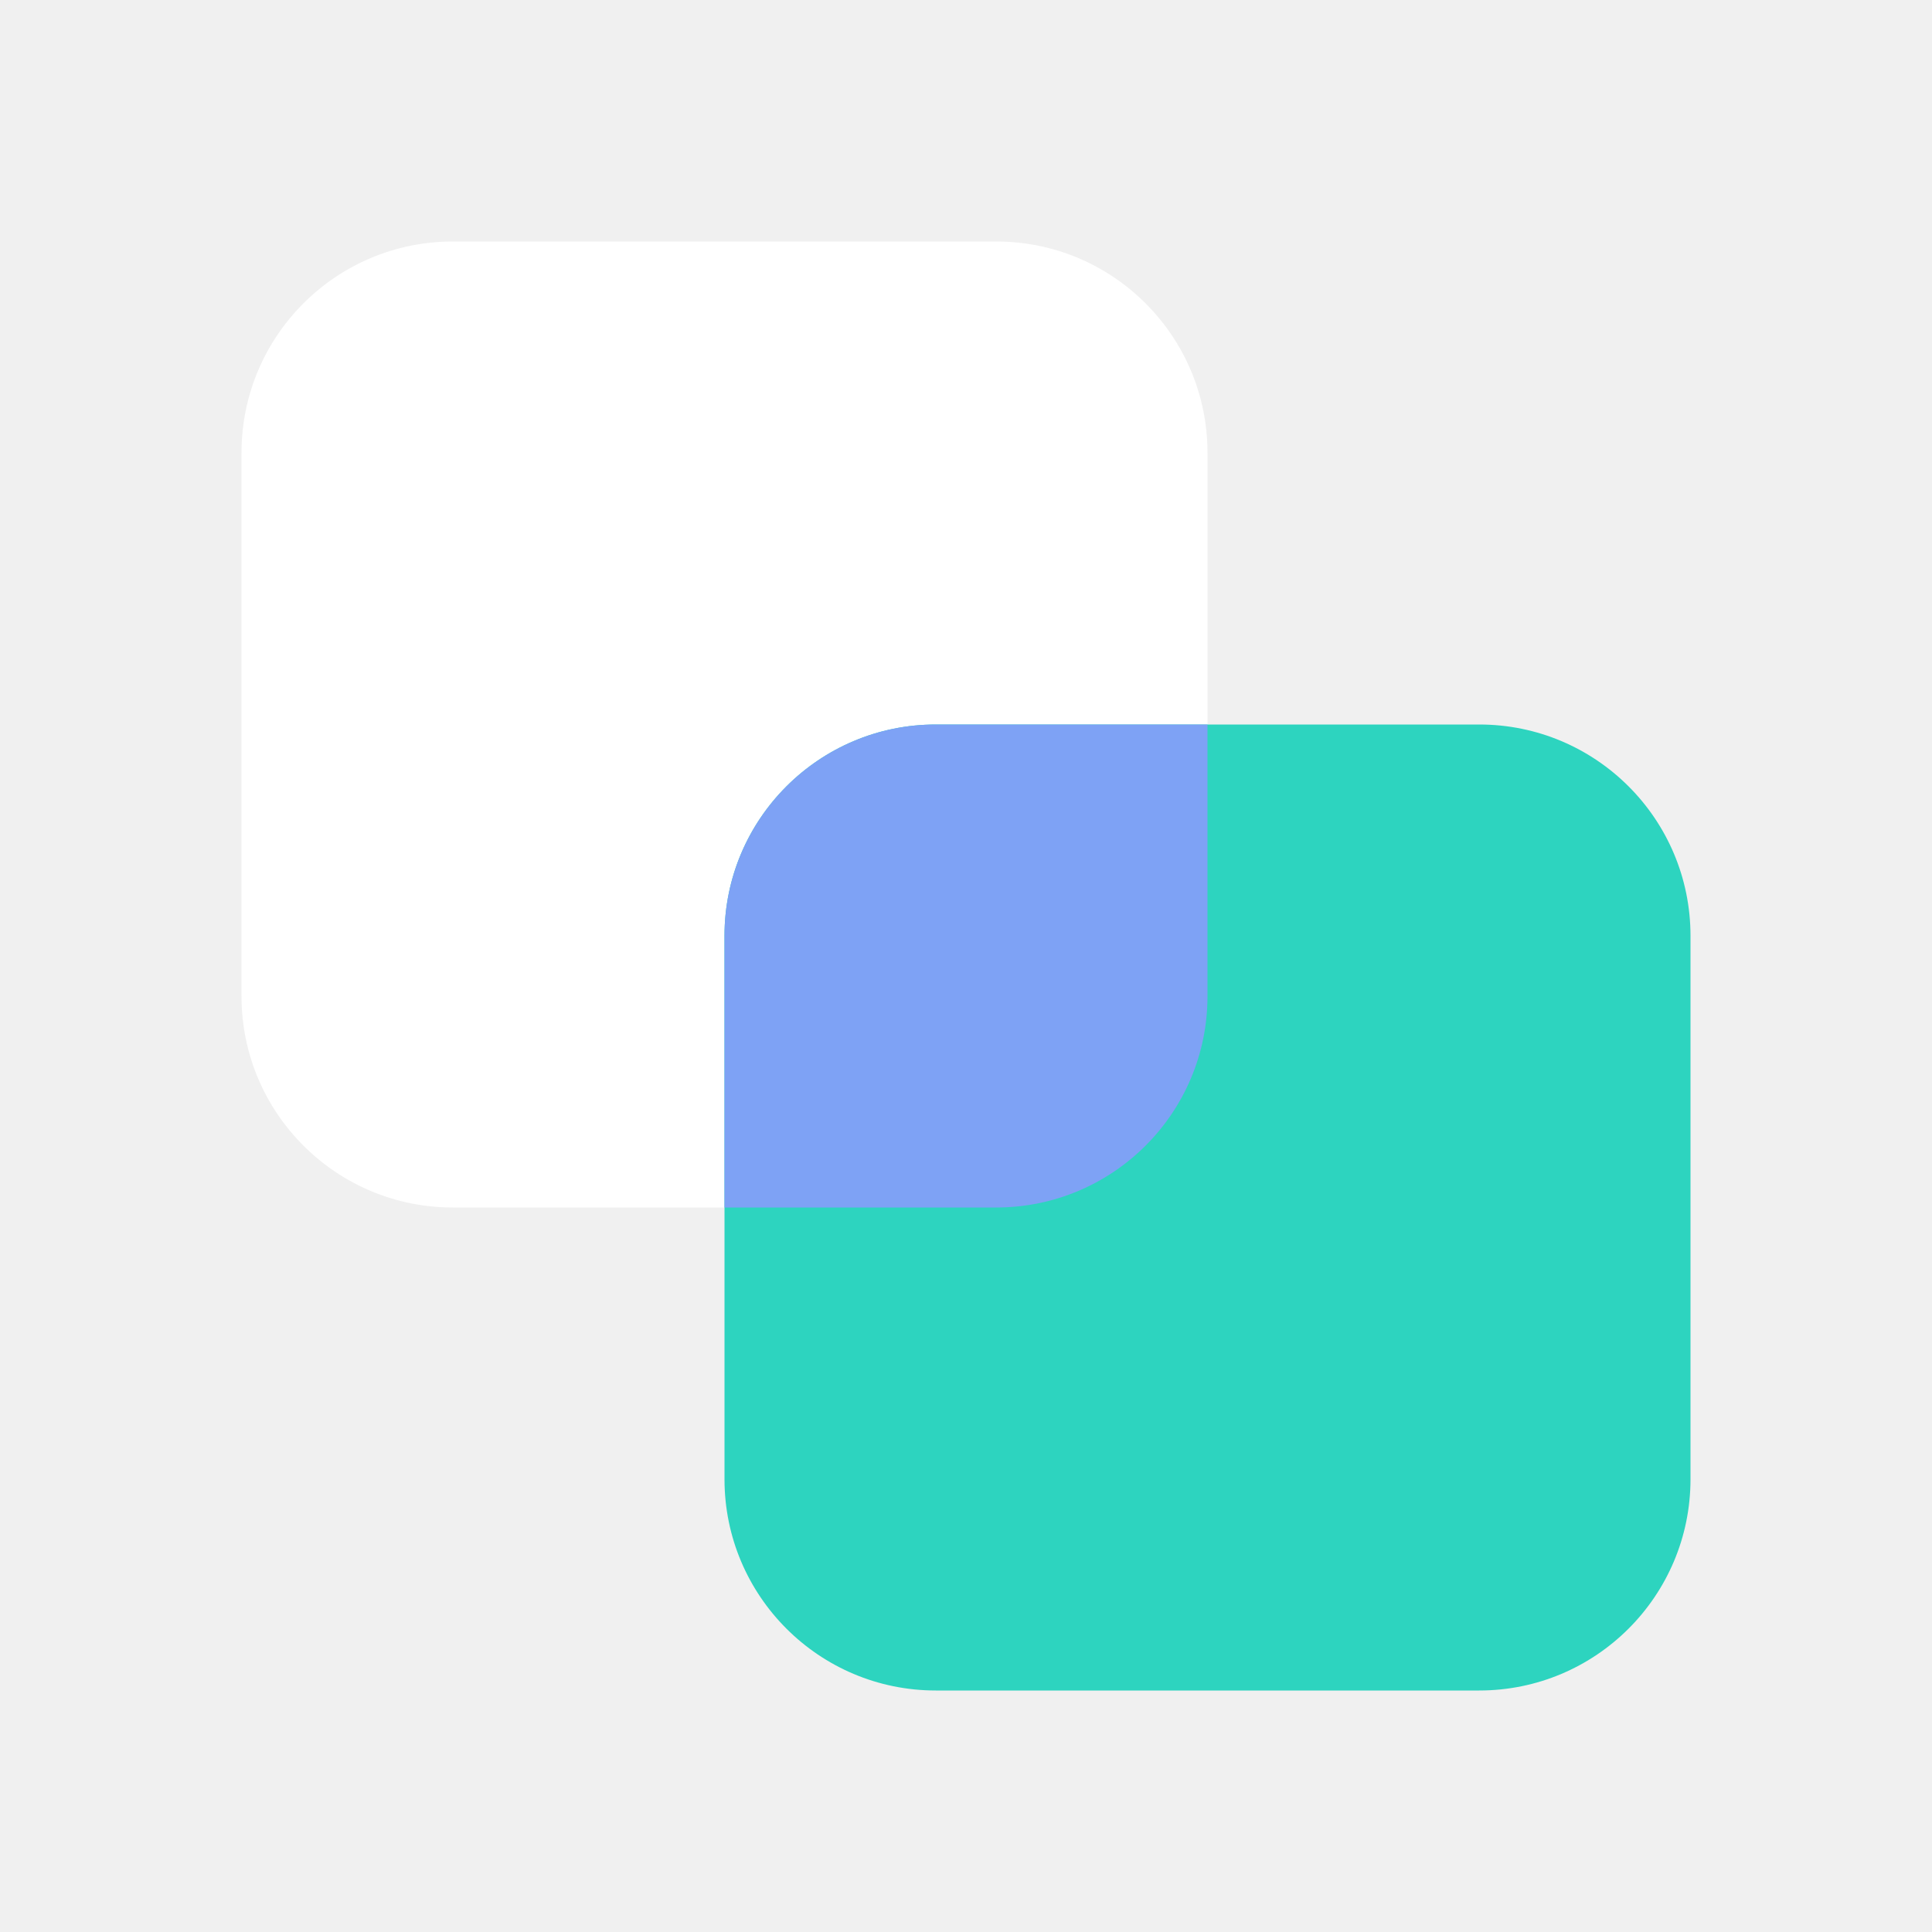
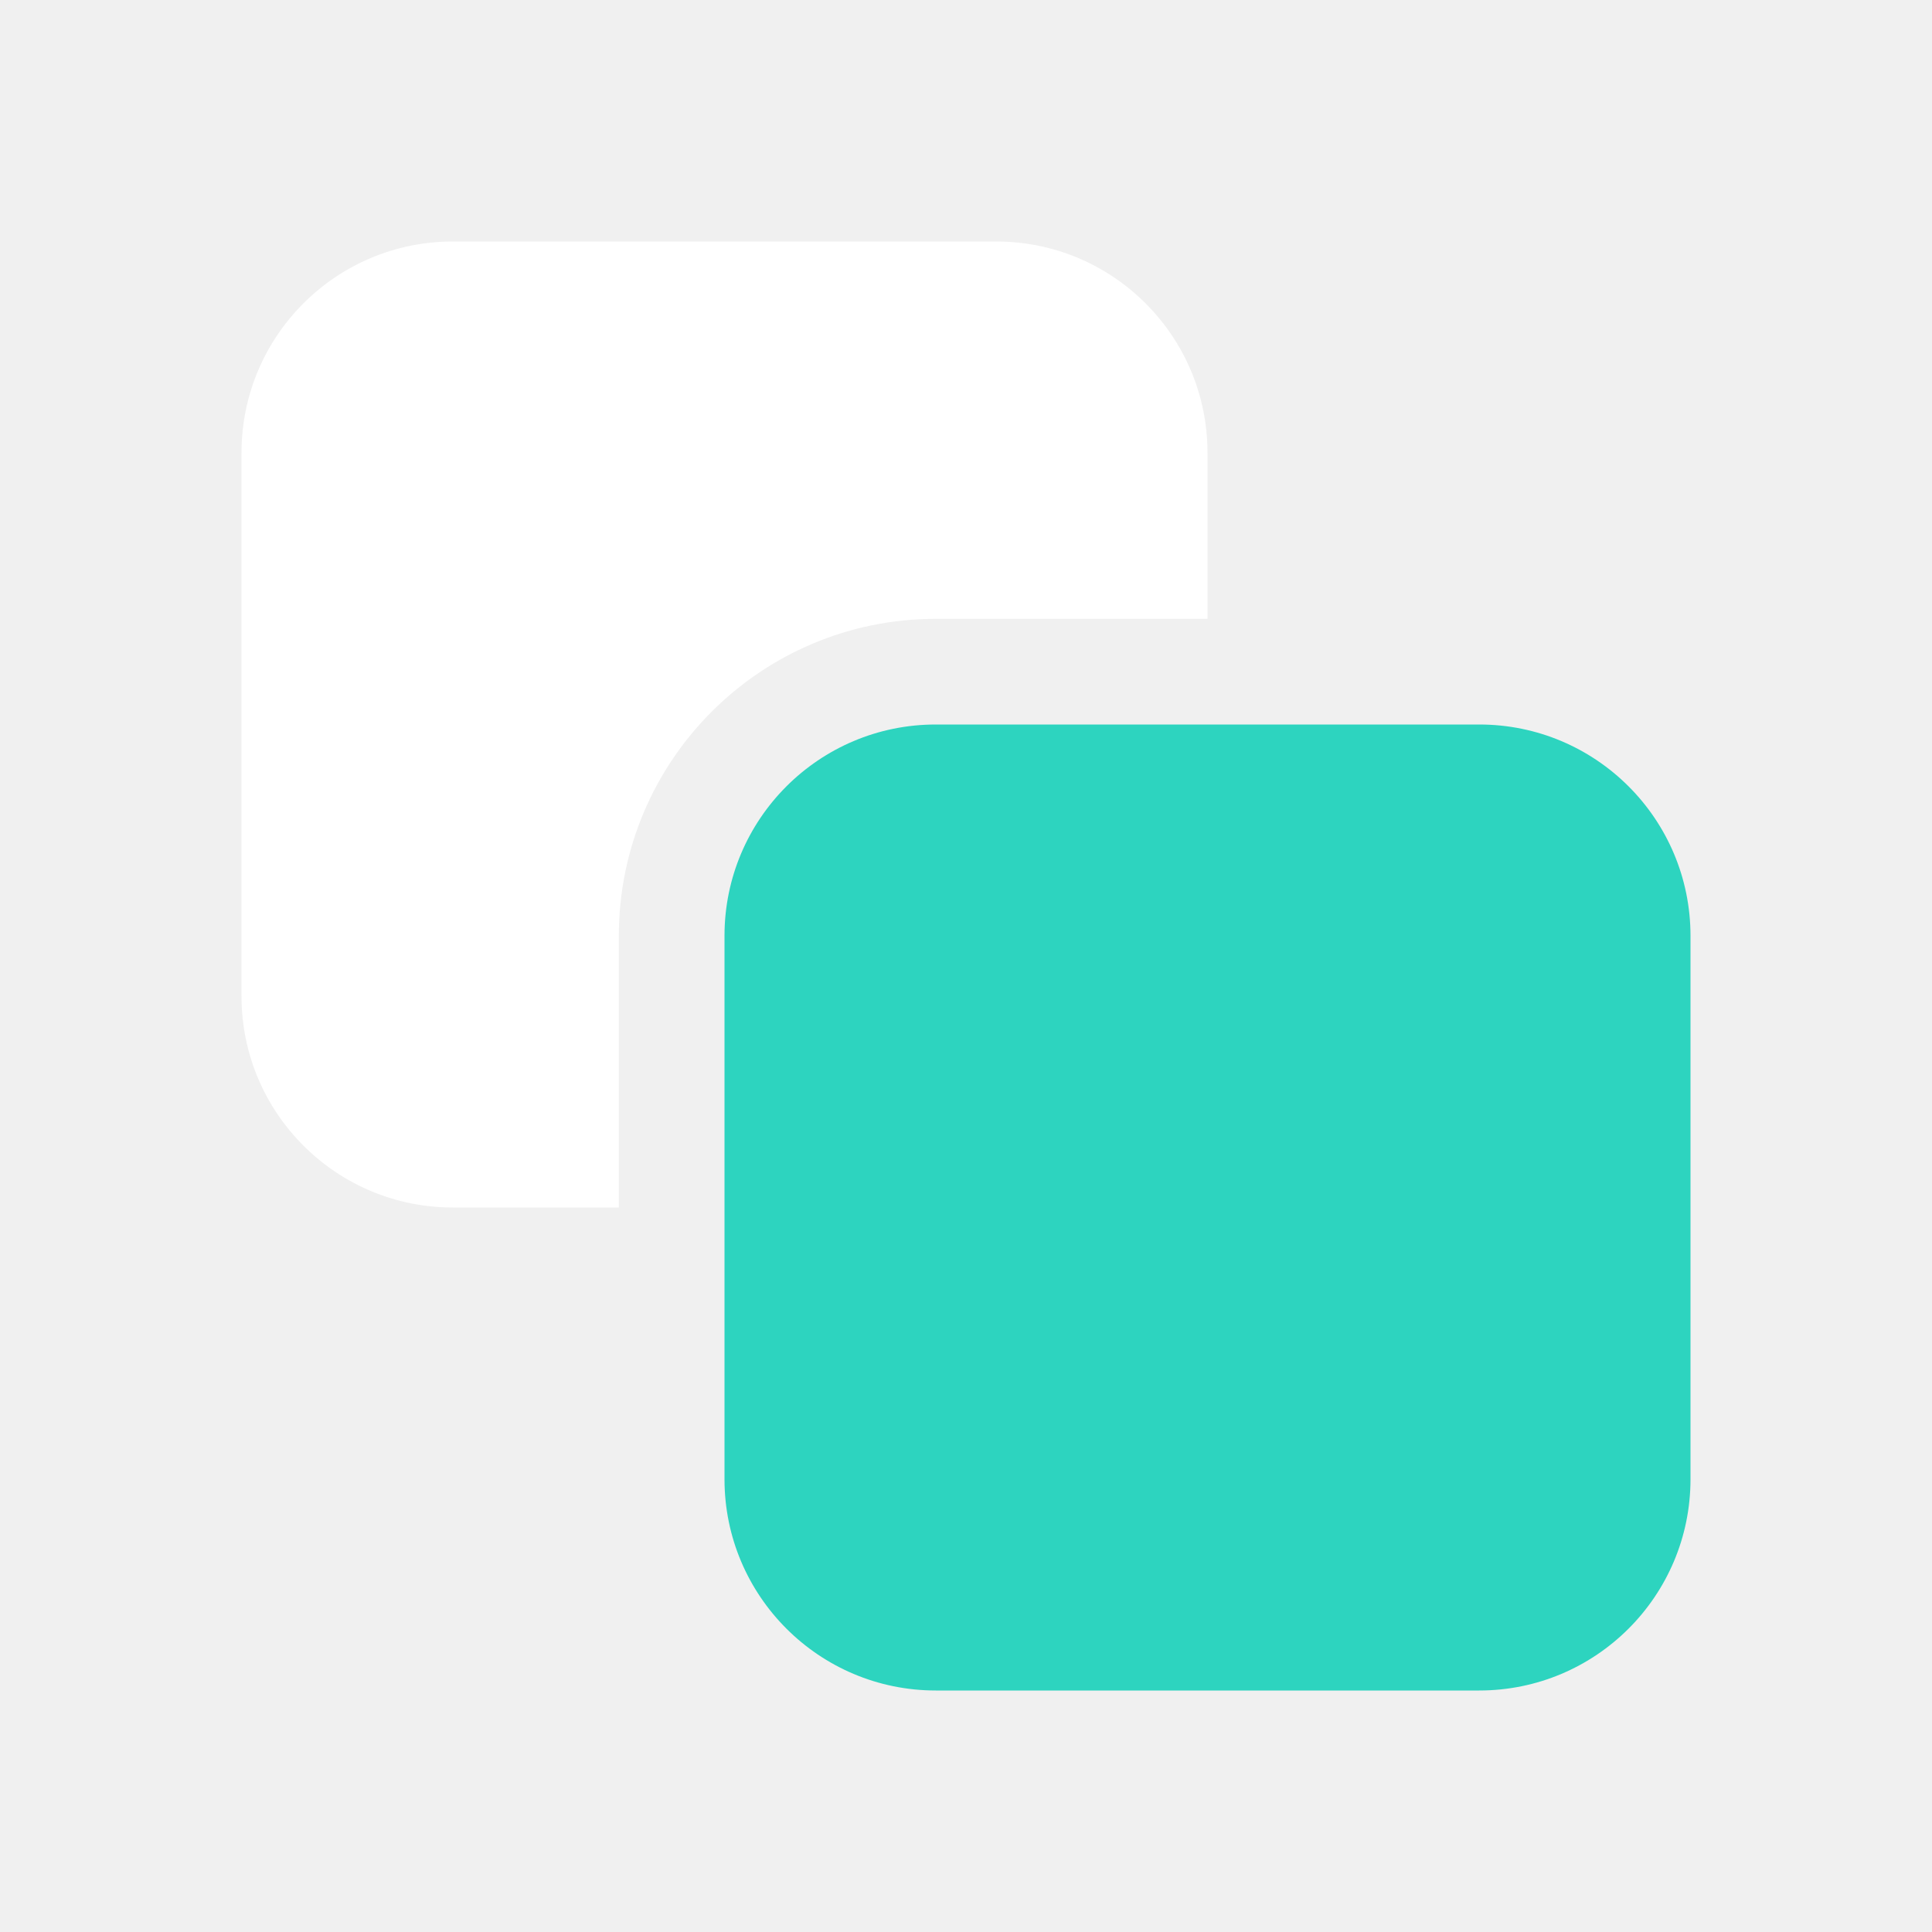
<svg xmlns="http://www.w3.org/2000/svg" viewBox="0 0 64 64">
-   <path d="M15 8h18a7 7 0 0 1 7 7v18a7 7 0 0 1-7 7H15a7 7 0 0 1-7-7V15a7 7 0 0 1 7-7z" fill="#FFFFFF" />
+   <path d="M15 8h18a7 7 0 0 1 7 7v5.5h-9a10.5 10.5 0 0 0-10.5 10.5v9H15a7 7 0 0 1-7-7V15a7 7 0 0 1 7-7z" fill="#FFFFFF" />
  <path d="M31 24h18a7 7 0 0 1 7 7v18a7 7 0 0 1-7 7H31a7 7 0 0 1-7-7V31a7 7 0 0 1 7-7z" fill="#2DD4BF" />
-   <path d="M24 31a7 7 0 0 1 7-7h9v9a7 7 0 0 1-7 7h-9z" fill="#7EA2F5" />
</svg>
